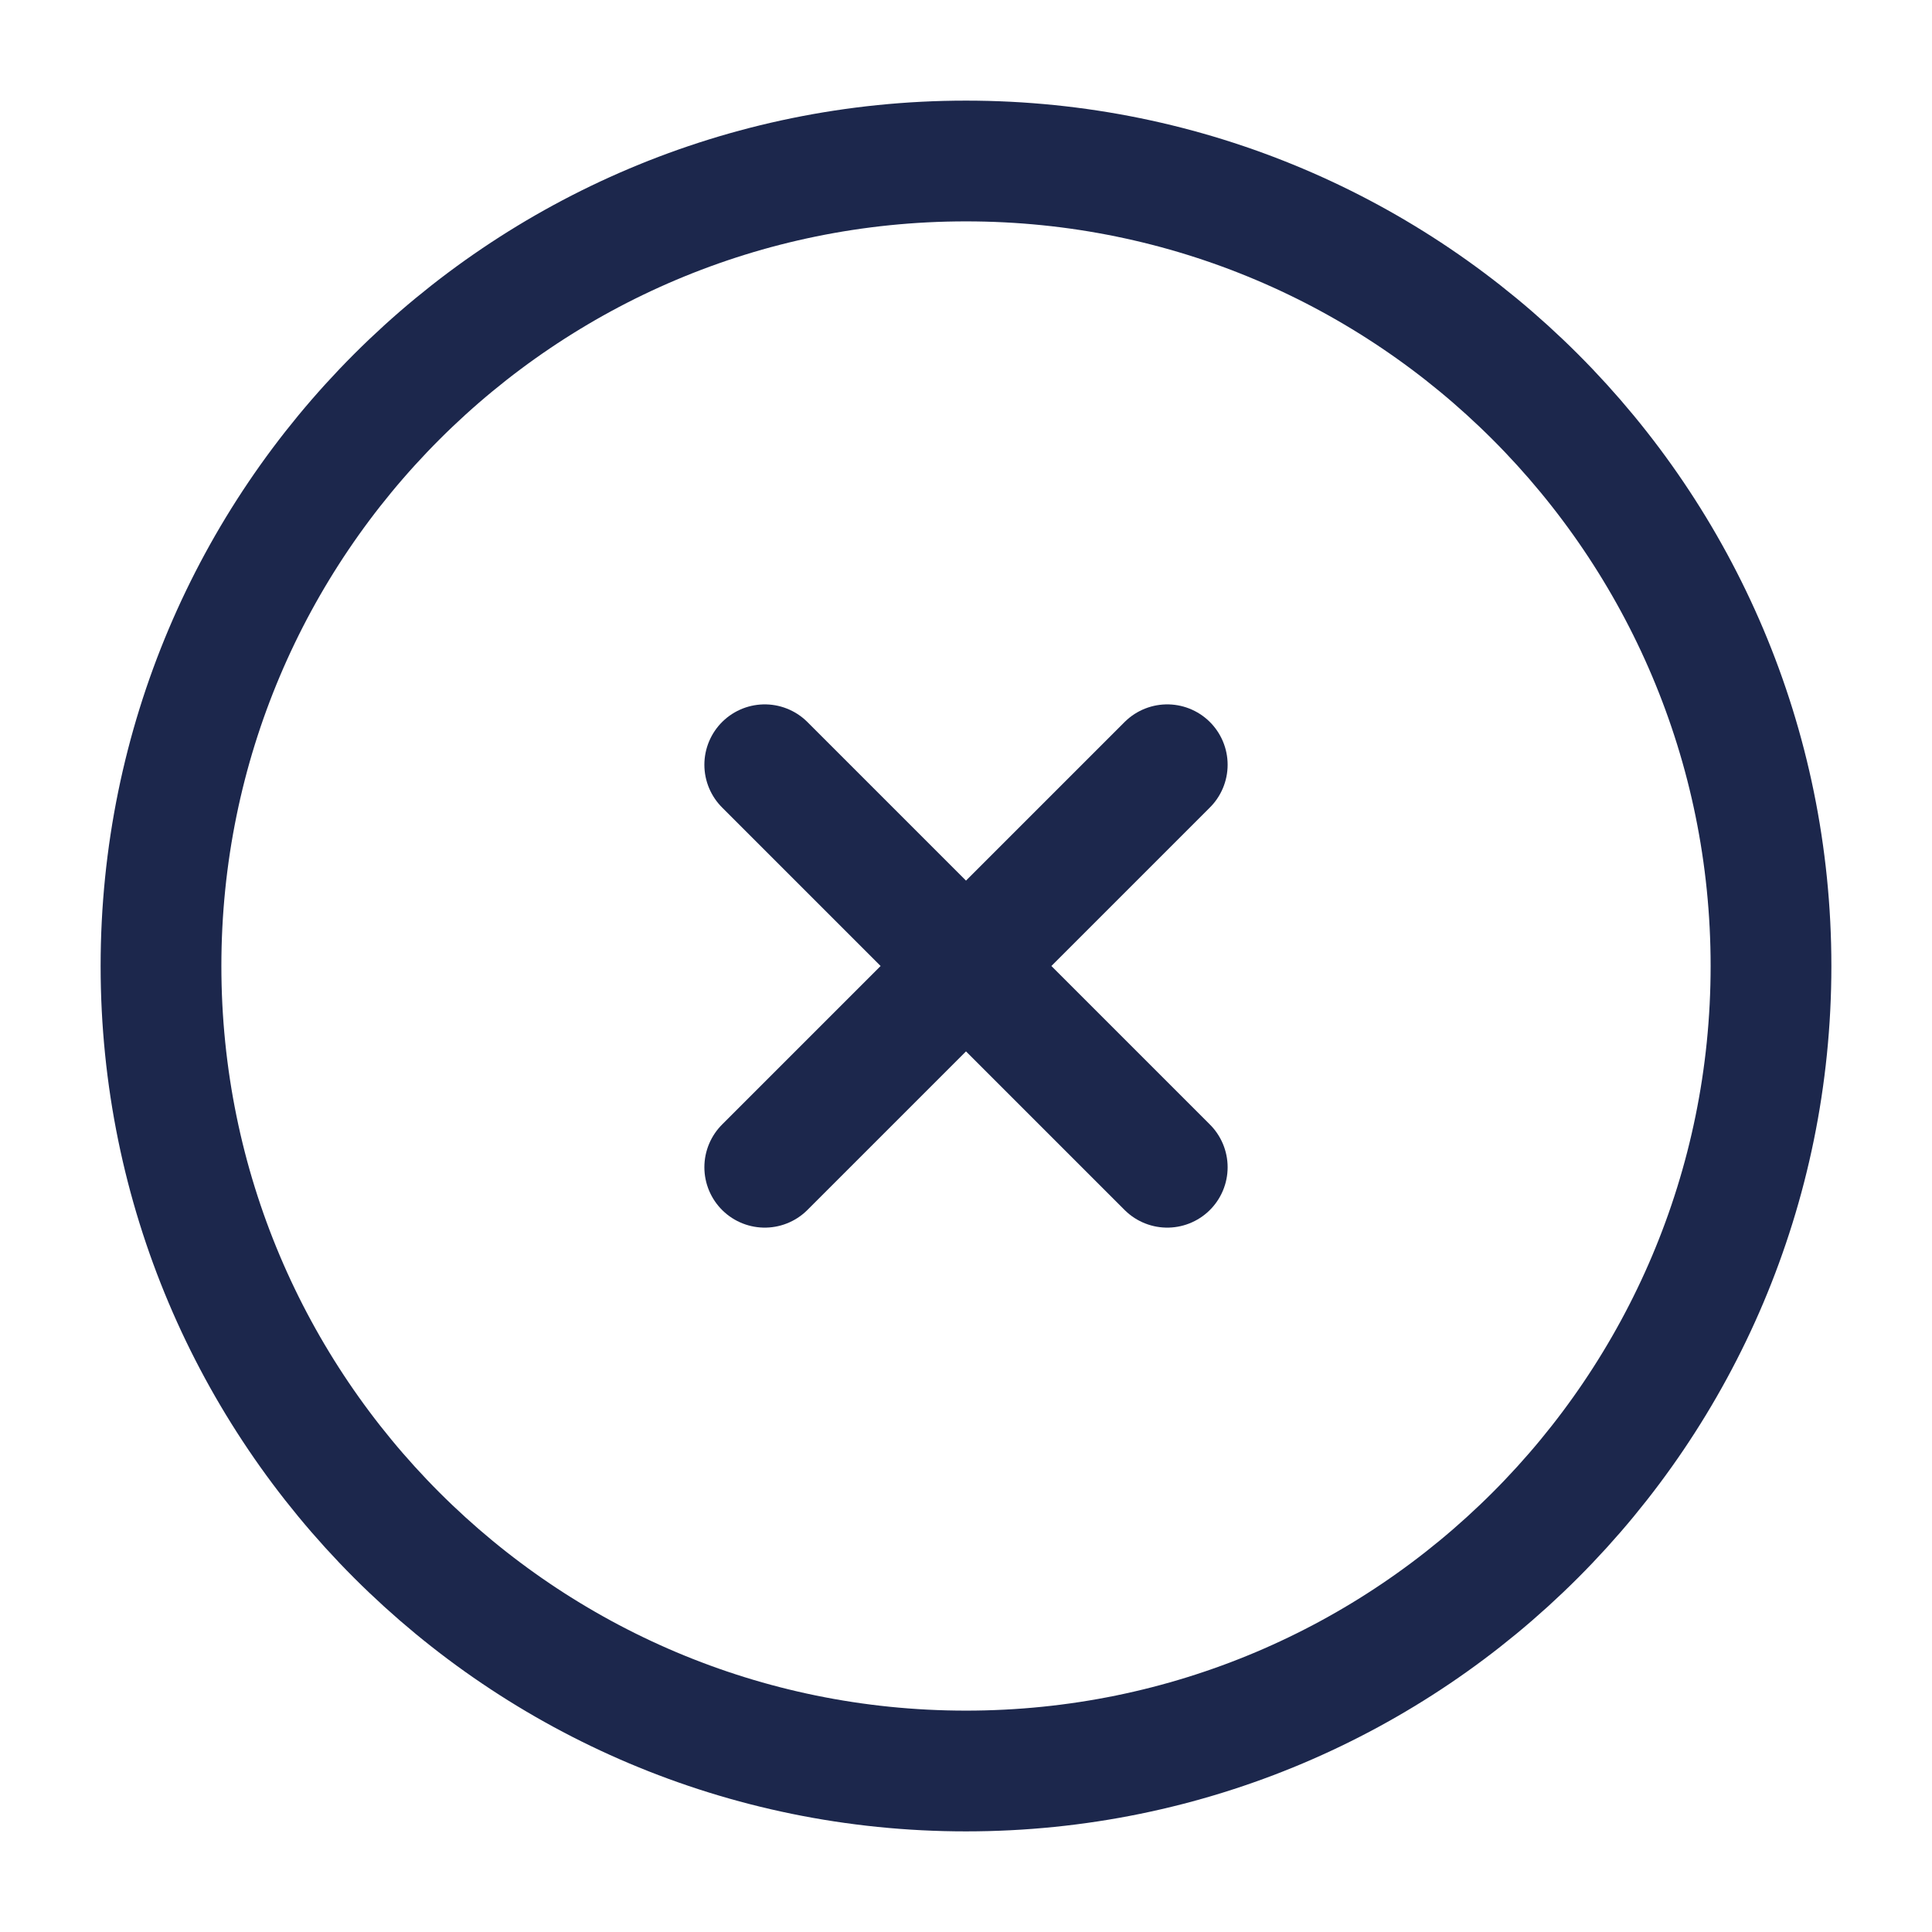
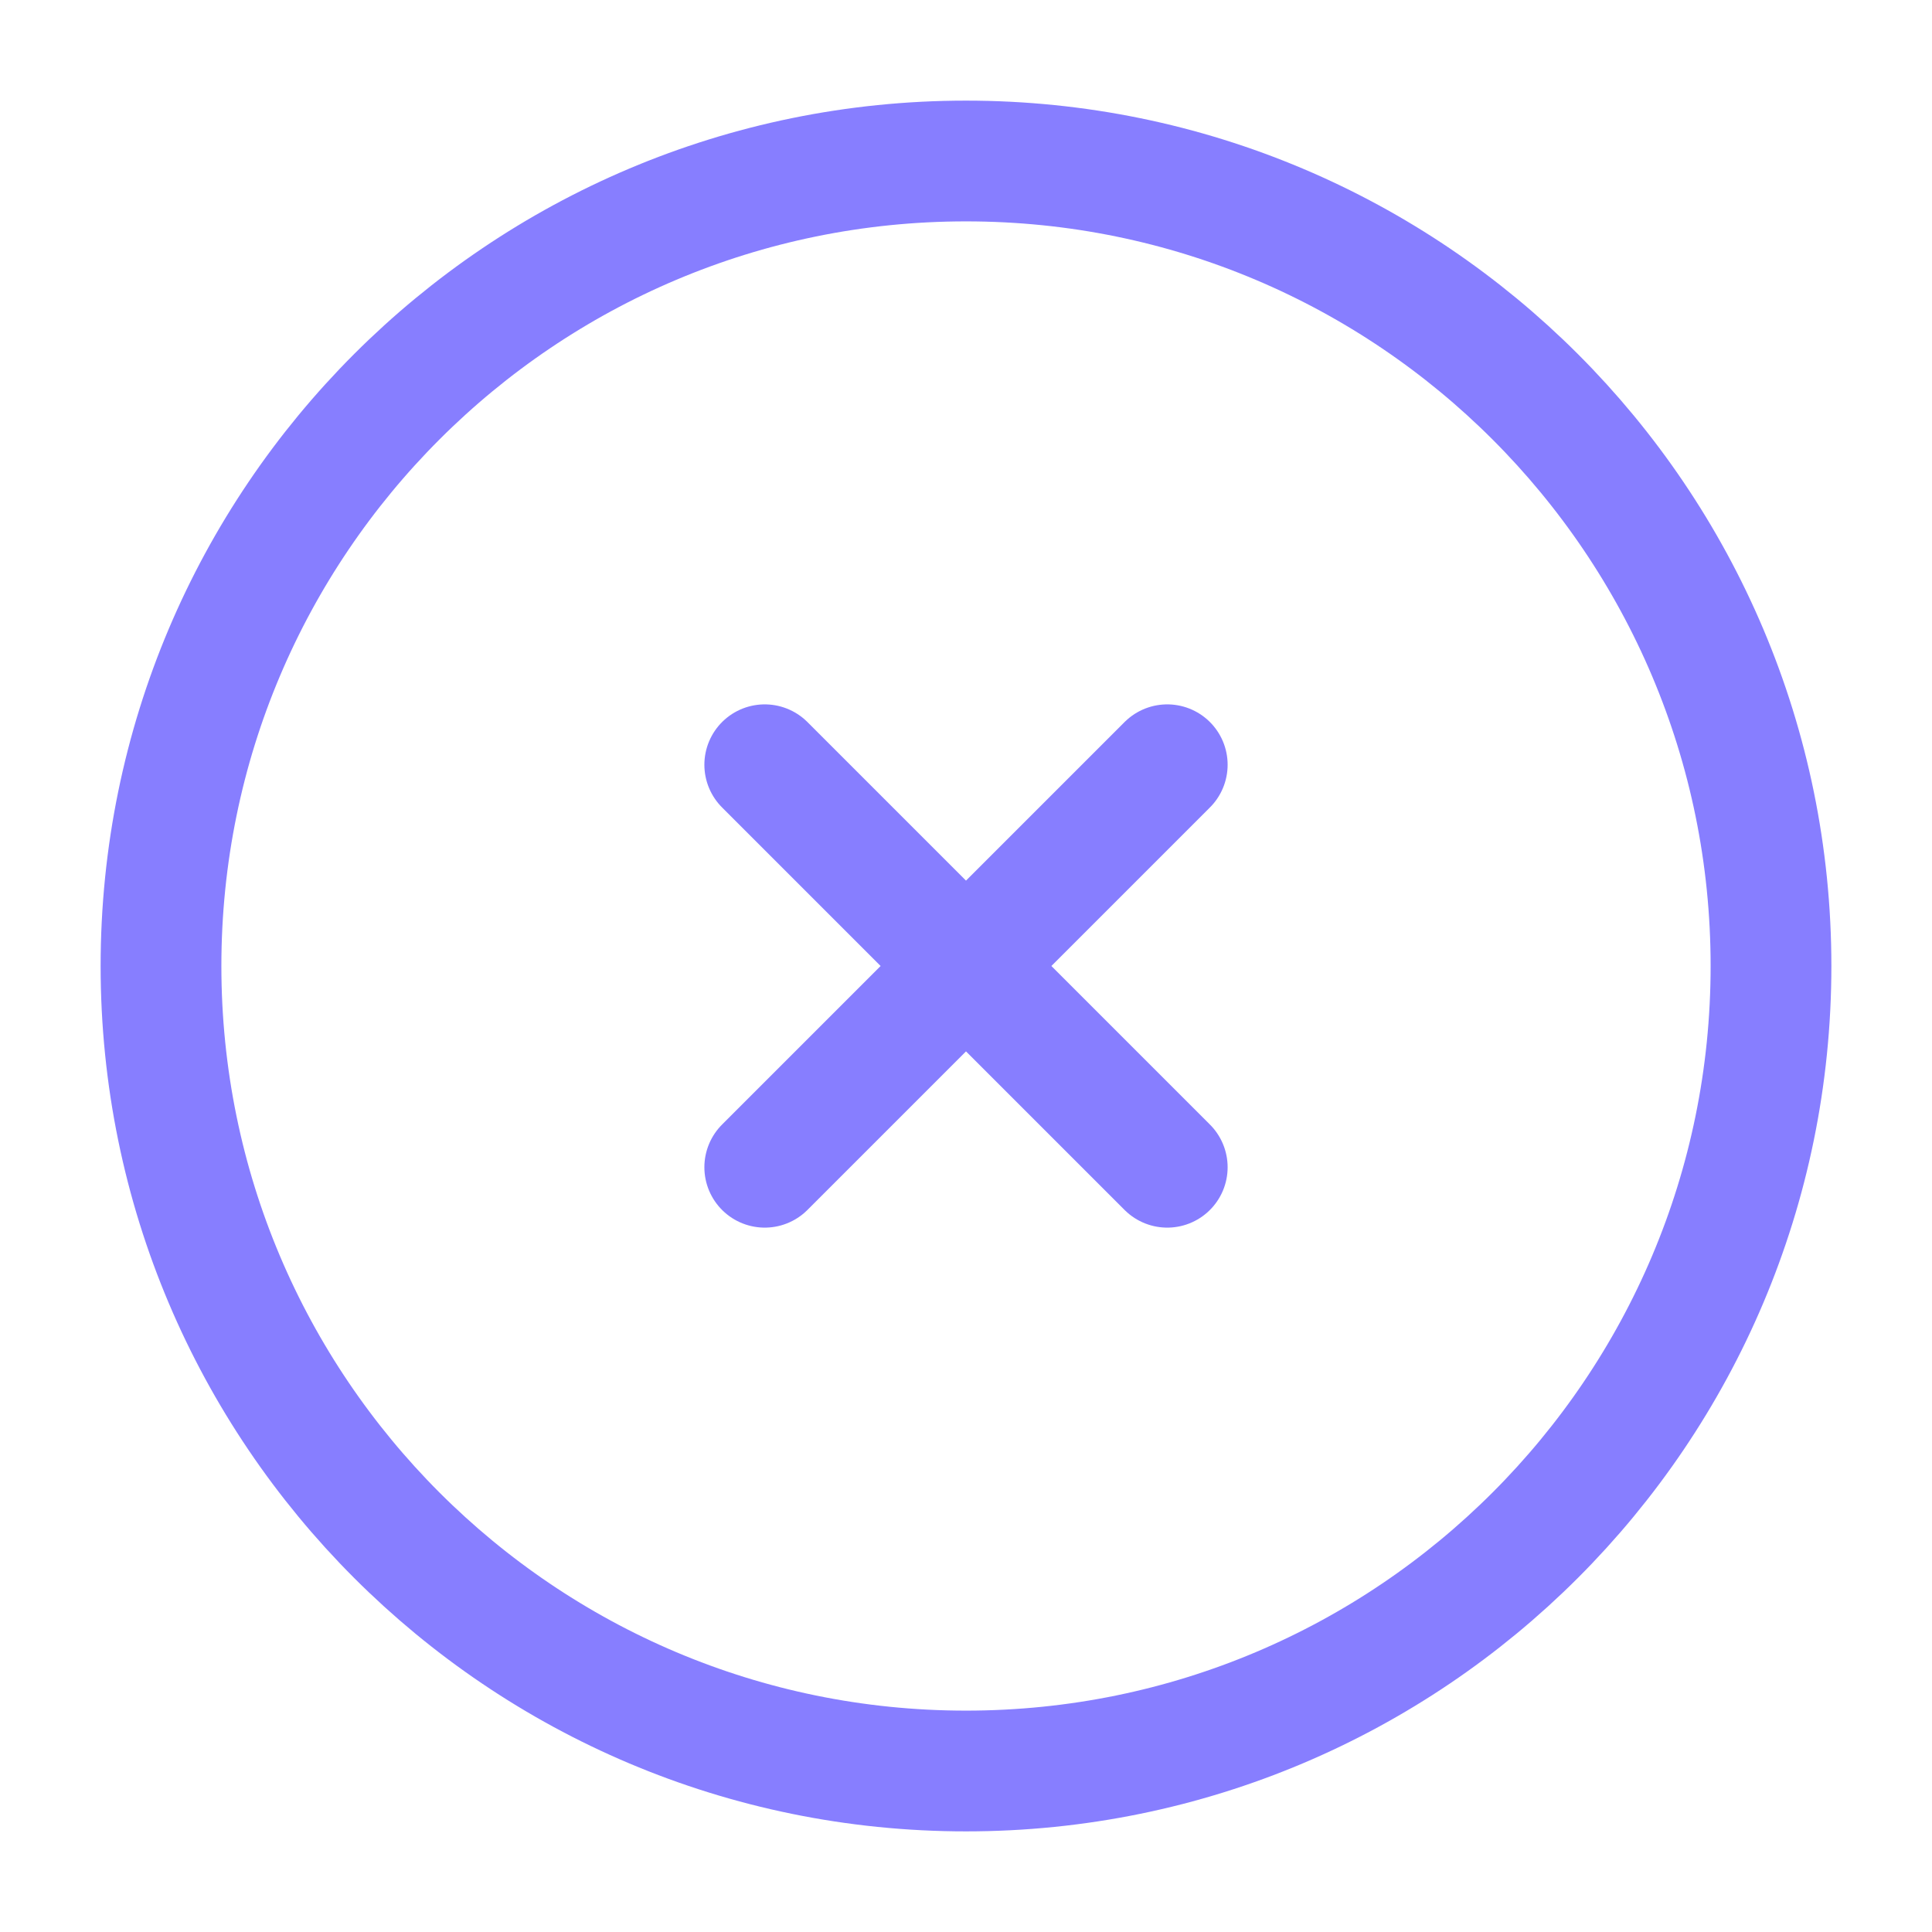
<svg xmlns="http://www.w3.org/2000/svg" width="800px" height="800px" viewBox="0 0 24 24" fill="none">
-   <circle cx="12" cy="12" r="10" stroke="#1C274C" stroke-width="1.5" />
-   <path d="M14.5 9.5L9.5 14.5M9.5 9.5L14.5 14.5" stroke="#1C274C" stroke-width="1.5" stroke-linecap="round" />
+   <circle cx="12" cy="12" r="10" stroke="#877eff" stroke-width="1.5" />
+   <path d="M14.5 9.5L9.5 14.5M9.5 9.5L14.5 14.5" stroke="#877eff" stroke-width="1.5" stroke-linecap="round" />
</svg>
